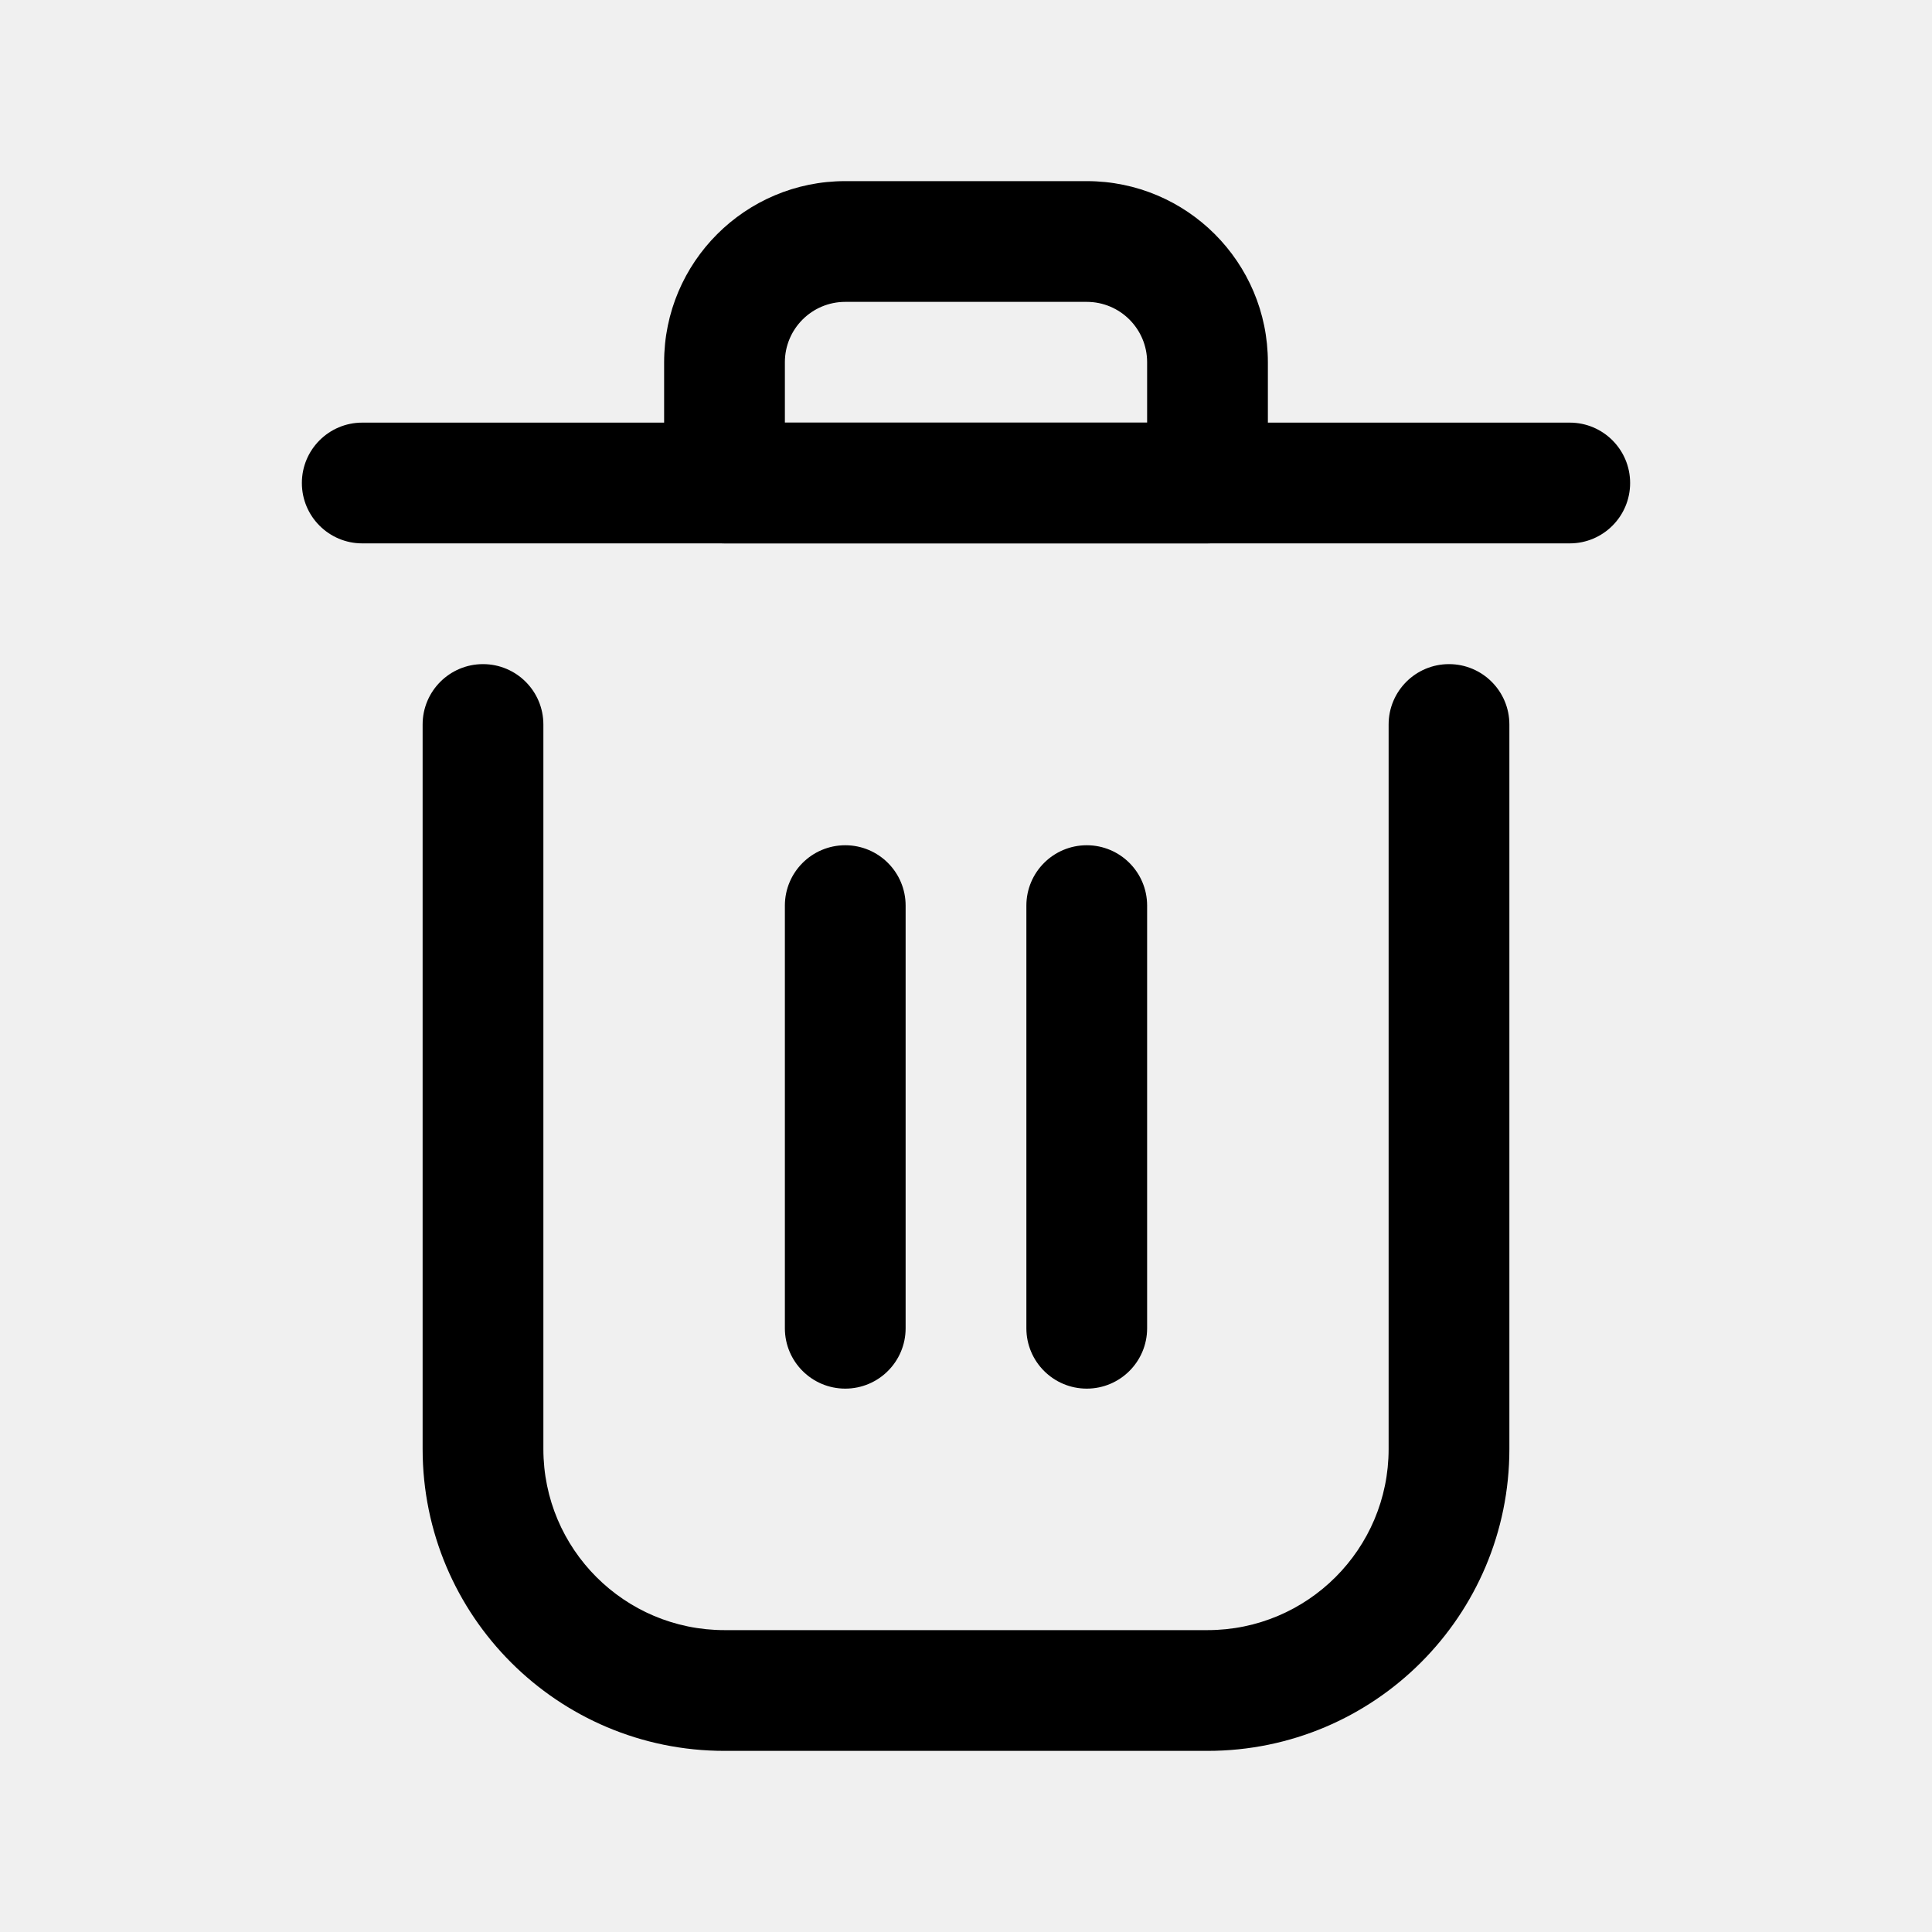
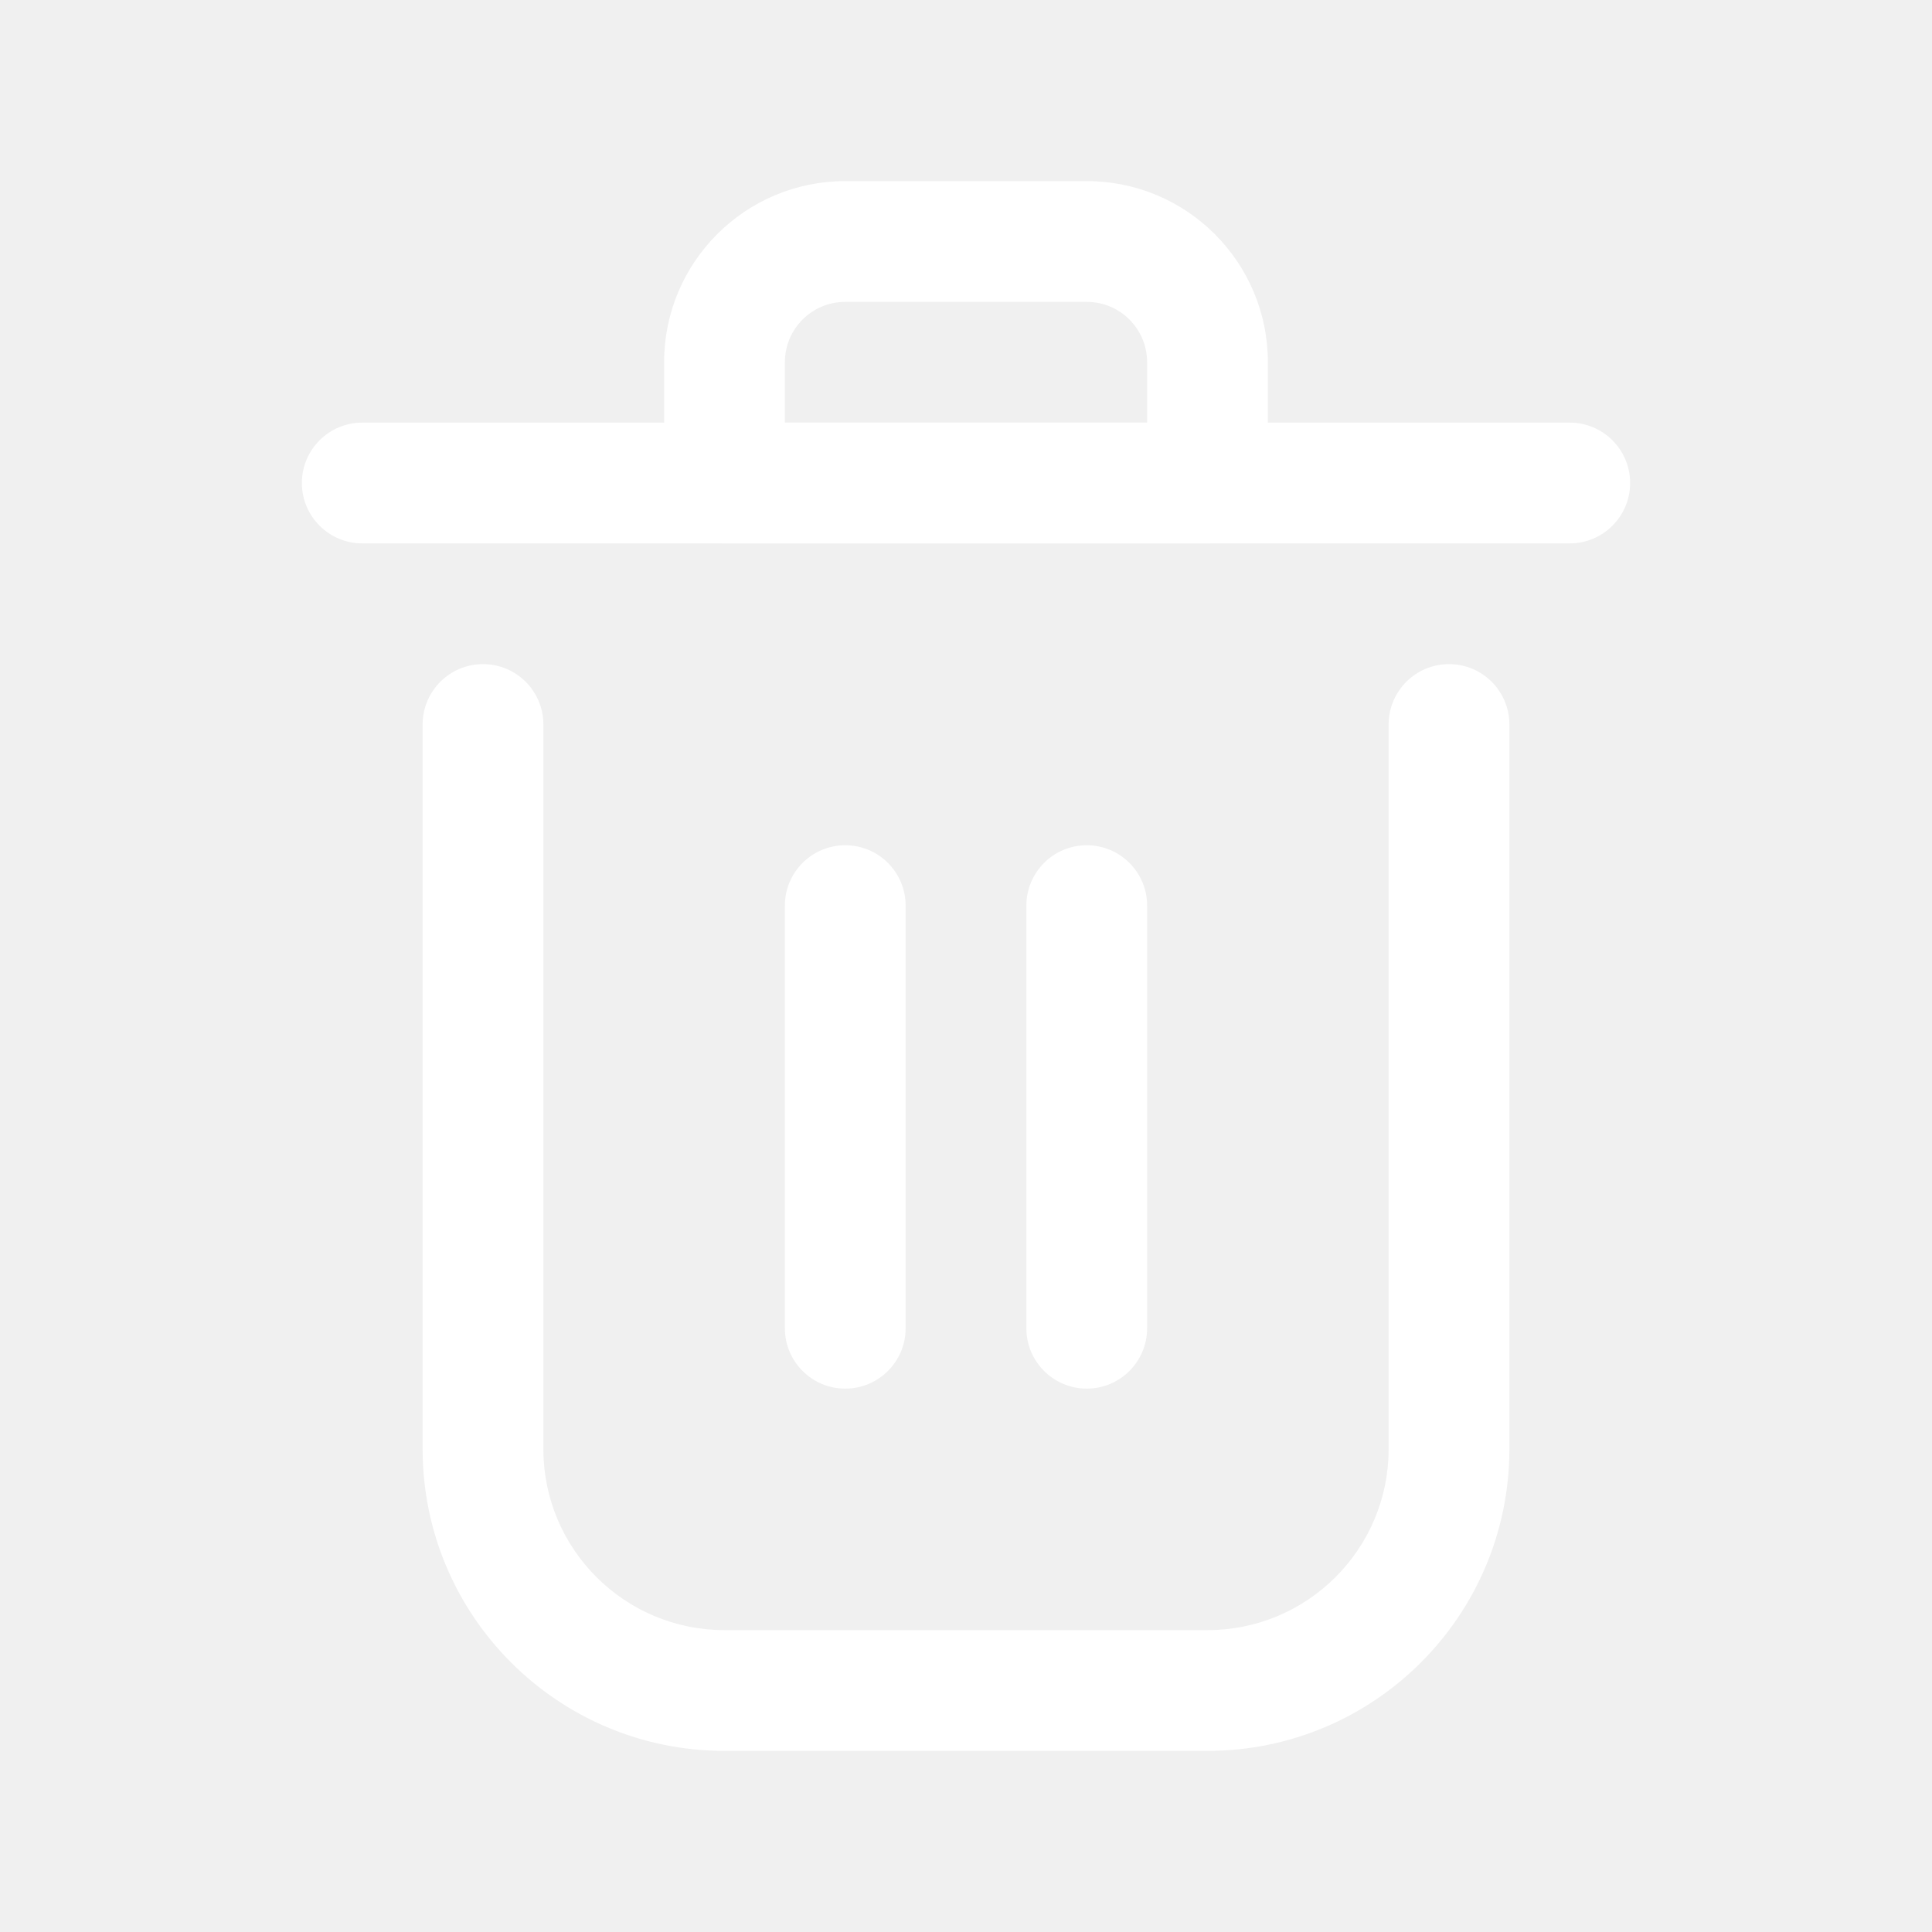
<svg xmlns="http://www.w3.org/2000/svg" viewBox="0 0 32 32">
  <defs>
    <style>.cls-1{fill:none;}</style>
+     <style>.cls-2{fill:white;}</style>
  </defs>
  <g data-name="Layer 2" id="Layer_2">
-     <path d="M20,29H12a5,5,0,0,1-5-5V12a1,1,0,0,1,2,0V24a3,3,0,0,0,3,3h8a3,3,0,0,0,3-3V12a1,1,0,0,1,2,0V24A5,5,0,0,1,20,29Z" />
-     <path d="M26,9H6A1,1,0,0,1,6,7H26a1,1,0,0,1,0,2Z" />
-     <path d="M20,9H12a1,1,0,0,1-1-1V6a3,3,0,0,1,3-3h4a3,3,0,0,1,3,3V8A1,1,0,0,1,20,9ZM13,7h6V6a1,1,0,0,0-1-1H14a1,1,0,0,0-1,1Z" />
-     <path d="M14,23a1,1,0,0,1-1-1V15a1,1,0,0,1,2,0v7A1,1,0,0,1,14,23Z" />
-     <path d="M18,23a1,1,0,0,1-1-1V15a1,1,0,0,1,2,0v7A1,1,0,0,1,18,23Z" />
+     <path class="cls-2" d="M20,29H12a5,5,0,0,1-5-5V12a1,1,0,0,1,2,0V24a3,3,0,0,0,3,3h8a3,3,0,0,0,3-3V12a1,1,0,0,1,2,0V24A5,5,0,0,1,20,29Z" />
+     <path class="cls-2" d="M26,9H6A1,1,0,0,1,6,7H26a1,1,0,0,1,0,2Z" />
+     <path class="cls-2" d="M20,9H12a1,1,0,0,1-1-1V6a3,3,0,0,1,3-3h4a3,3,0,0,1,3,3V8A1,1,0,0,1,20,9ZM13,7h6V6a1,1,0,0,0-1-1H14a1,1,0,0,0-1,1Z" />
+     <path class="cls-2" d="M14,23a1,1,0,0,1-1-1V15a1,1,0,0,1,2,0v7A1,1,0,0,1,14,23Z" />
+     <path class="cls-2" d="M18,23a1,1,0,0,1-1-1V15a1,1,0,0,1,2,0v7A1,1,0,0,1,18,23Z" />
  </g>
  <g id="frame">
    <rect class="cls-1" height="32" width="32" />
  </g>
</svg>
